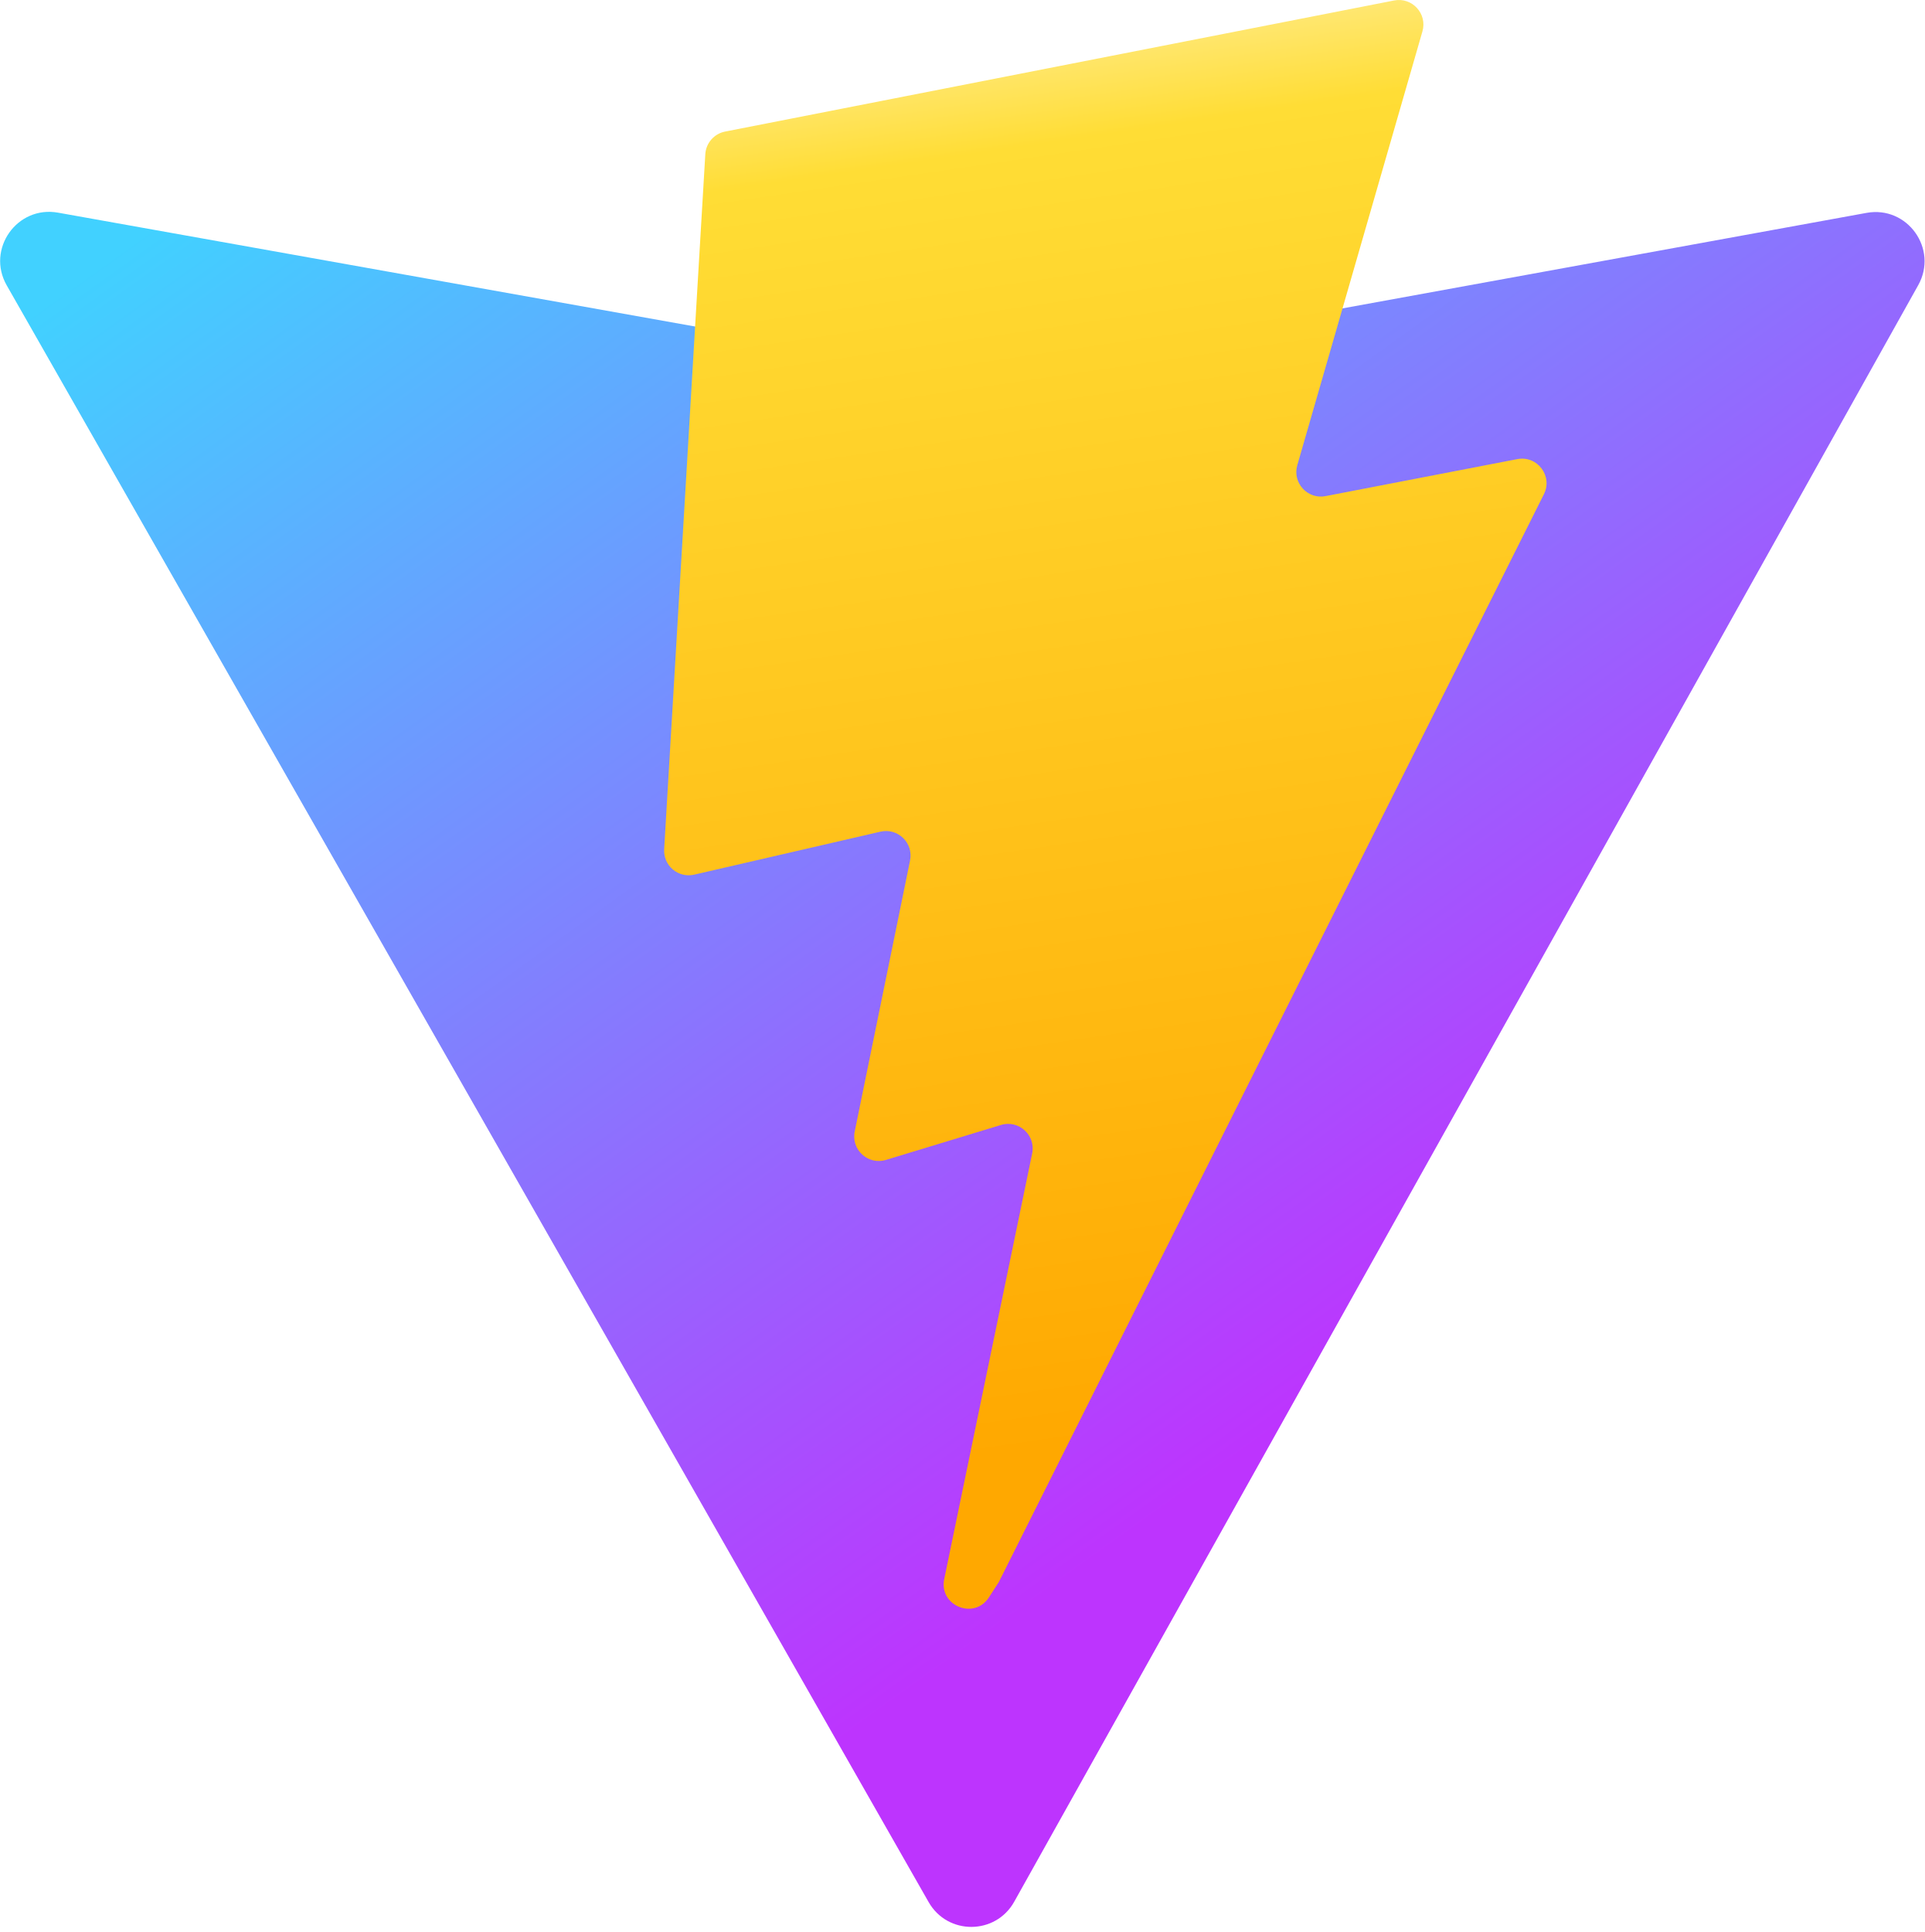
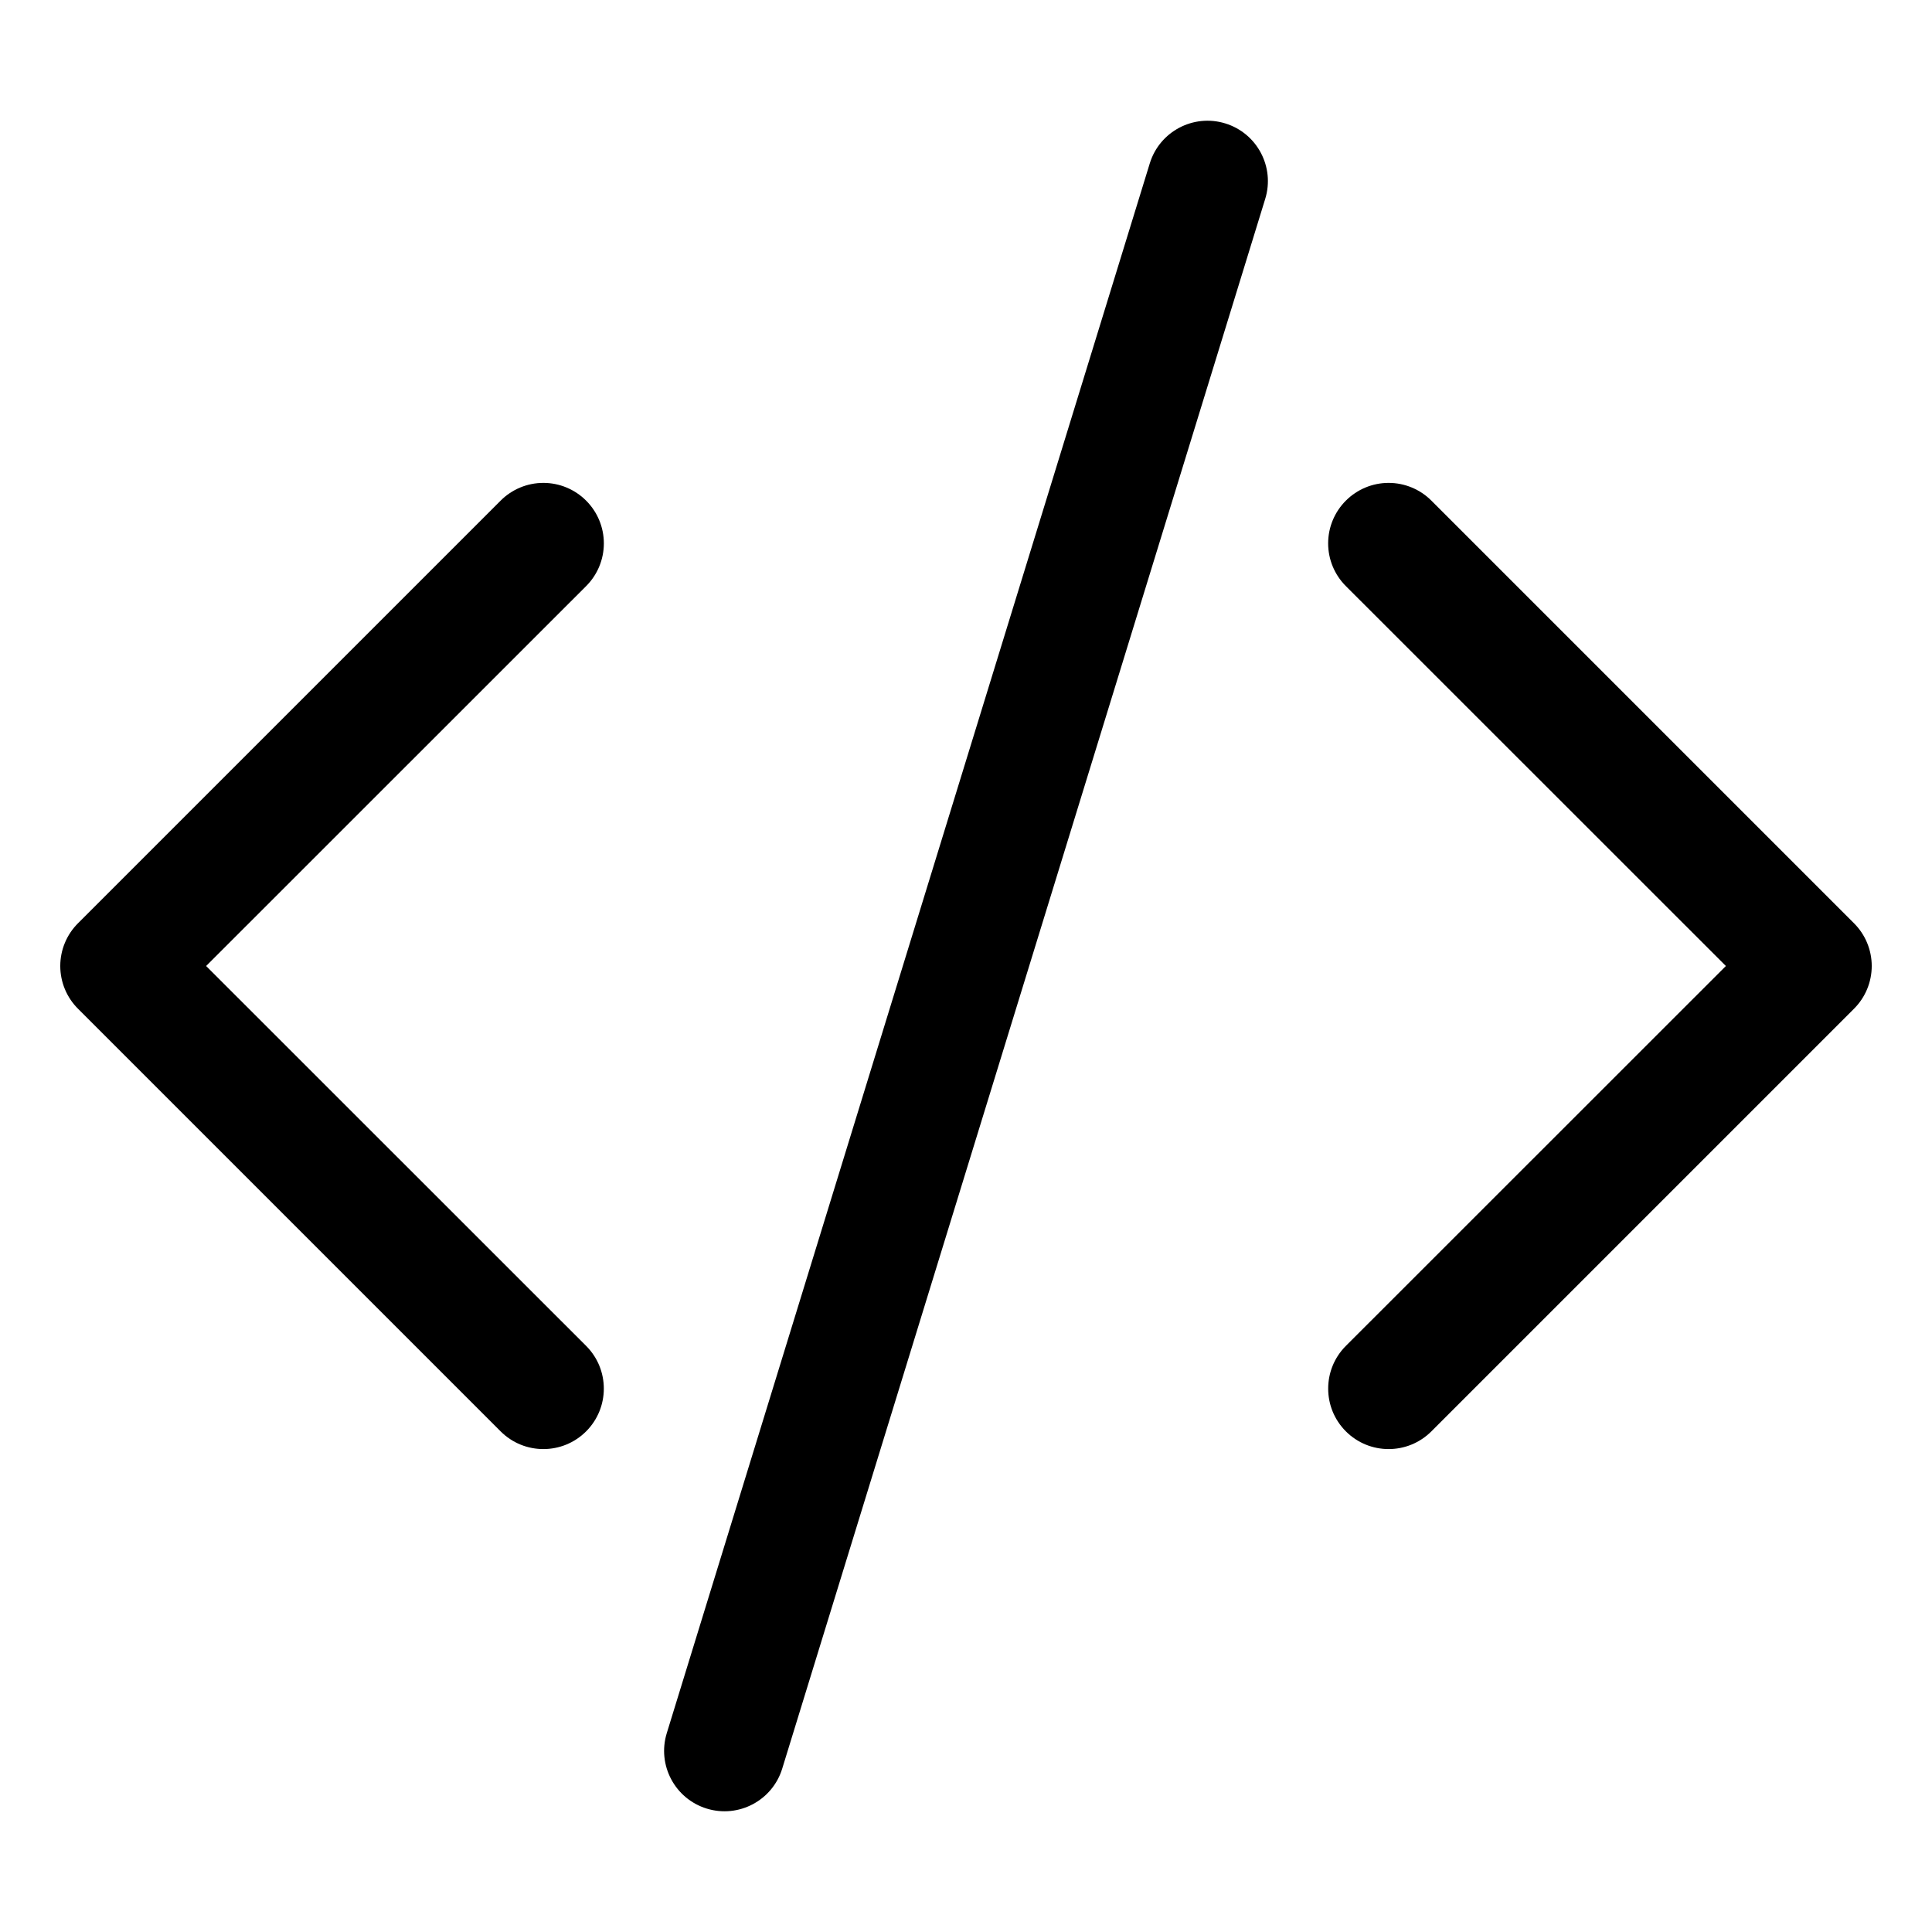
- <svg xmlns="http://www.w3.org/2000/svg" aria-hidden="true" role="img" class="iconify iconify--logos" width="31.88" height="32" preserveAspectRatio="xMidYMid meet" viewBox="0 0 256 257">
-   <defs>
-     <linearGradient id="IconifyId1813088fe1fbc01fb466" x1="-.828%" x2="57.636%" y1="7.652%" y2="78.411%">
-       <stop offset="0%" stop-color="#41D1FF" />
-       <stop offset="100%" stop-color="#BD34FE" />
-     </linearGradient>
-     <linearGradient id="IconifyId1813088fe1fbc01fb467" x1="43.376%" x2="50.316%" y1="2.242%" y2="89.03%">
-       <stop offset="0%" stop-color="#FFEA83" />
-       <stop offset="8.333%" stop-color="#FFDD35" />
-       <stop offset="100%" stop-color="#FFA800" />
-     </linearGradient>
-   </defs>
-   <path fill="url(#IconifyId1813088fe1fbc01fb466)" d="M255.153 37.938L134.897 252.976c-2.483 4.44-8.862 4.466-11.382.048L.875 37.958c-2.746-4.814 1.371-10.646 6.827-9.67l120.385 21.517a6.537 6.537 0 0 0 2.322-.004l117.867-21.483c5.438-.991 9.574 4.796 6.877 9.62Z" />
-   <path fill="url(#IconifyId1813088fe1fbc01fb467)" d="M185.432.063L96.44 17.501a3.268 3.268 0 0 0-2.634 3.014l-5.474 92.456a3.268 3.268 0 0 0 3.997 3.378l24.777-5.718c2.318-.535 4.413 1.507 3.936 3.838l-7.361 36.047c-.495 2.426 1.782 4.5 4.151 3.78l15.304-4.649c2.372-.72 4.652 1.36 4.15 3.788l-11.698 56.621c-.732 3.542 3.979 5.473 5.943 2.437l1.313-2.028l72.516-144.72c1.215-2.423-.88-5.186-3.54-4.672l-25.505 4.922c-2.396.462-4.435-1.77-3.759-4.114l16.646-57.705c.677-2.35-1.37-4.583-3.769-4.113Z" />
+ <svg xmlns="http://www.w3.org/2000/svg" class="bi bi-code-slash" width="1em" height="1em" fill="currentColor" viewBox="0 0 16 16">
+   <path d="M10.478 1.647a.5.5 0 1 0-.956-.294l-4 13a.5.5 0 0 0 .956.294l4-13zM4.854 4.146a.5.5 0 0 1 0 .708L1.707 8l3.147 3.146a.5.5 0 0 1-.708.708l-3.5-3.5a.5.5 0 0 1 0-.708l3.5-3.5a.5.5 0 0 1 .708 0zm6.292 0a.5.5 0 0 0 0 .708L14.293 8l-3.147 3.146a.5.5 0 0 0 .708.708l3.5-3.5a.5.5 0 0 0 0-.708l-3.5-3.5a.5.5 0 0 0-.708 0z" />
</svg>
